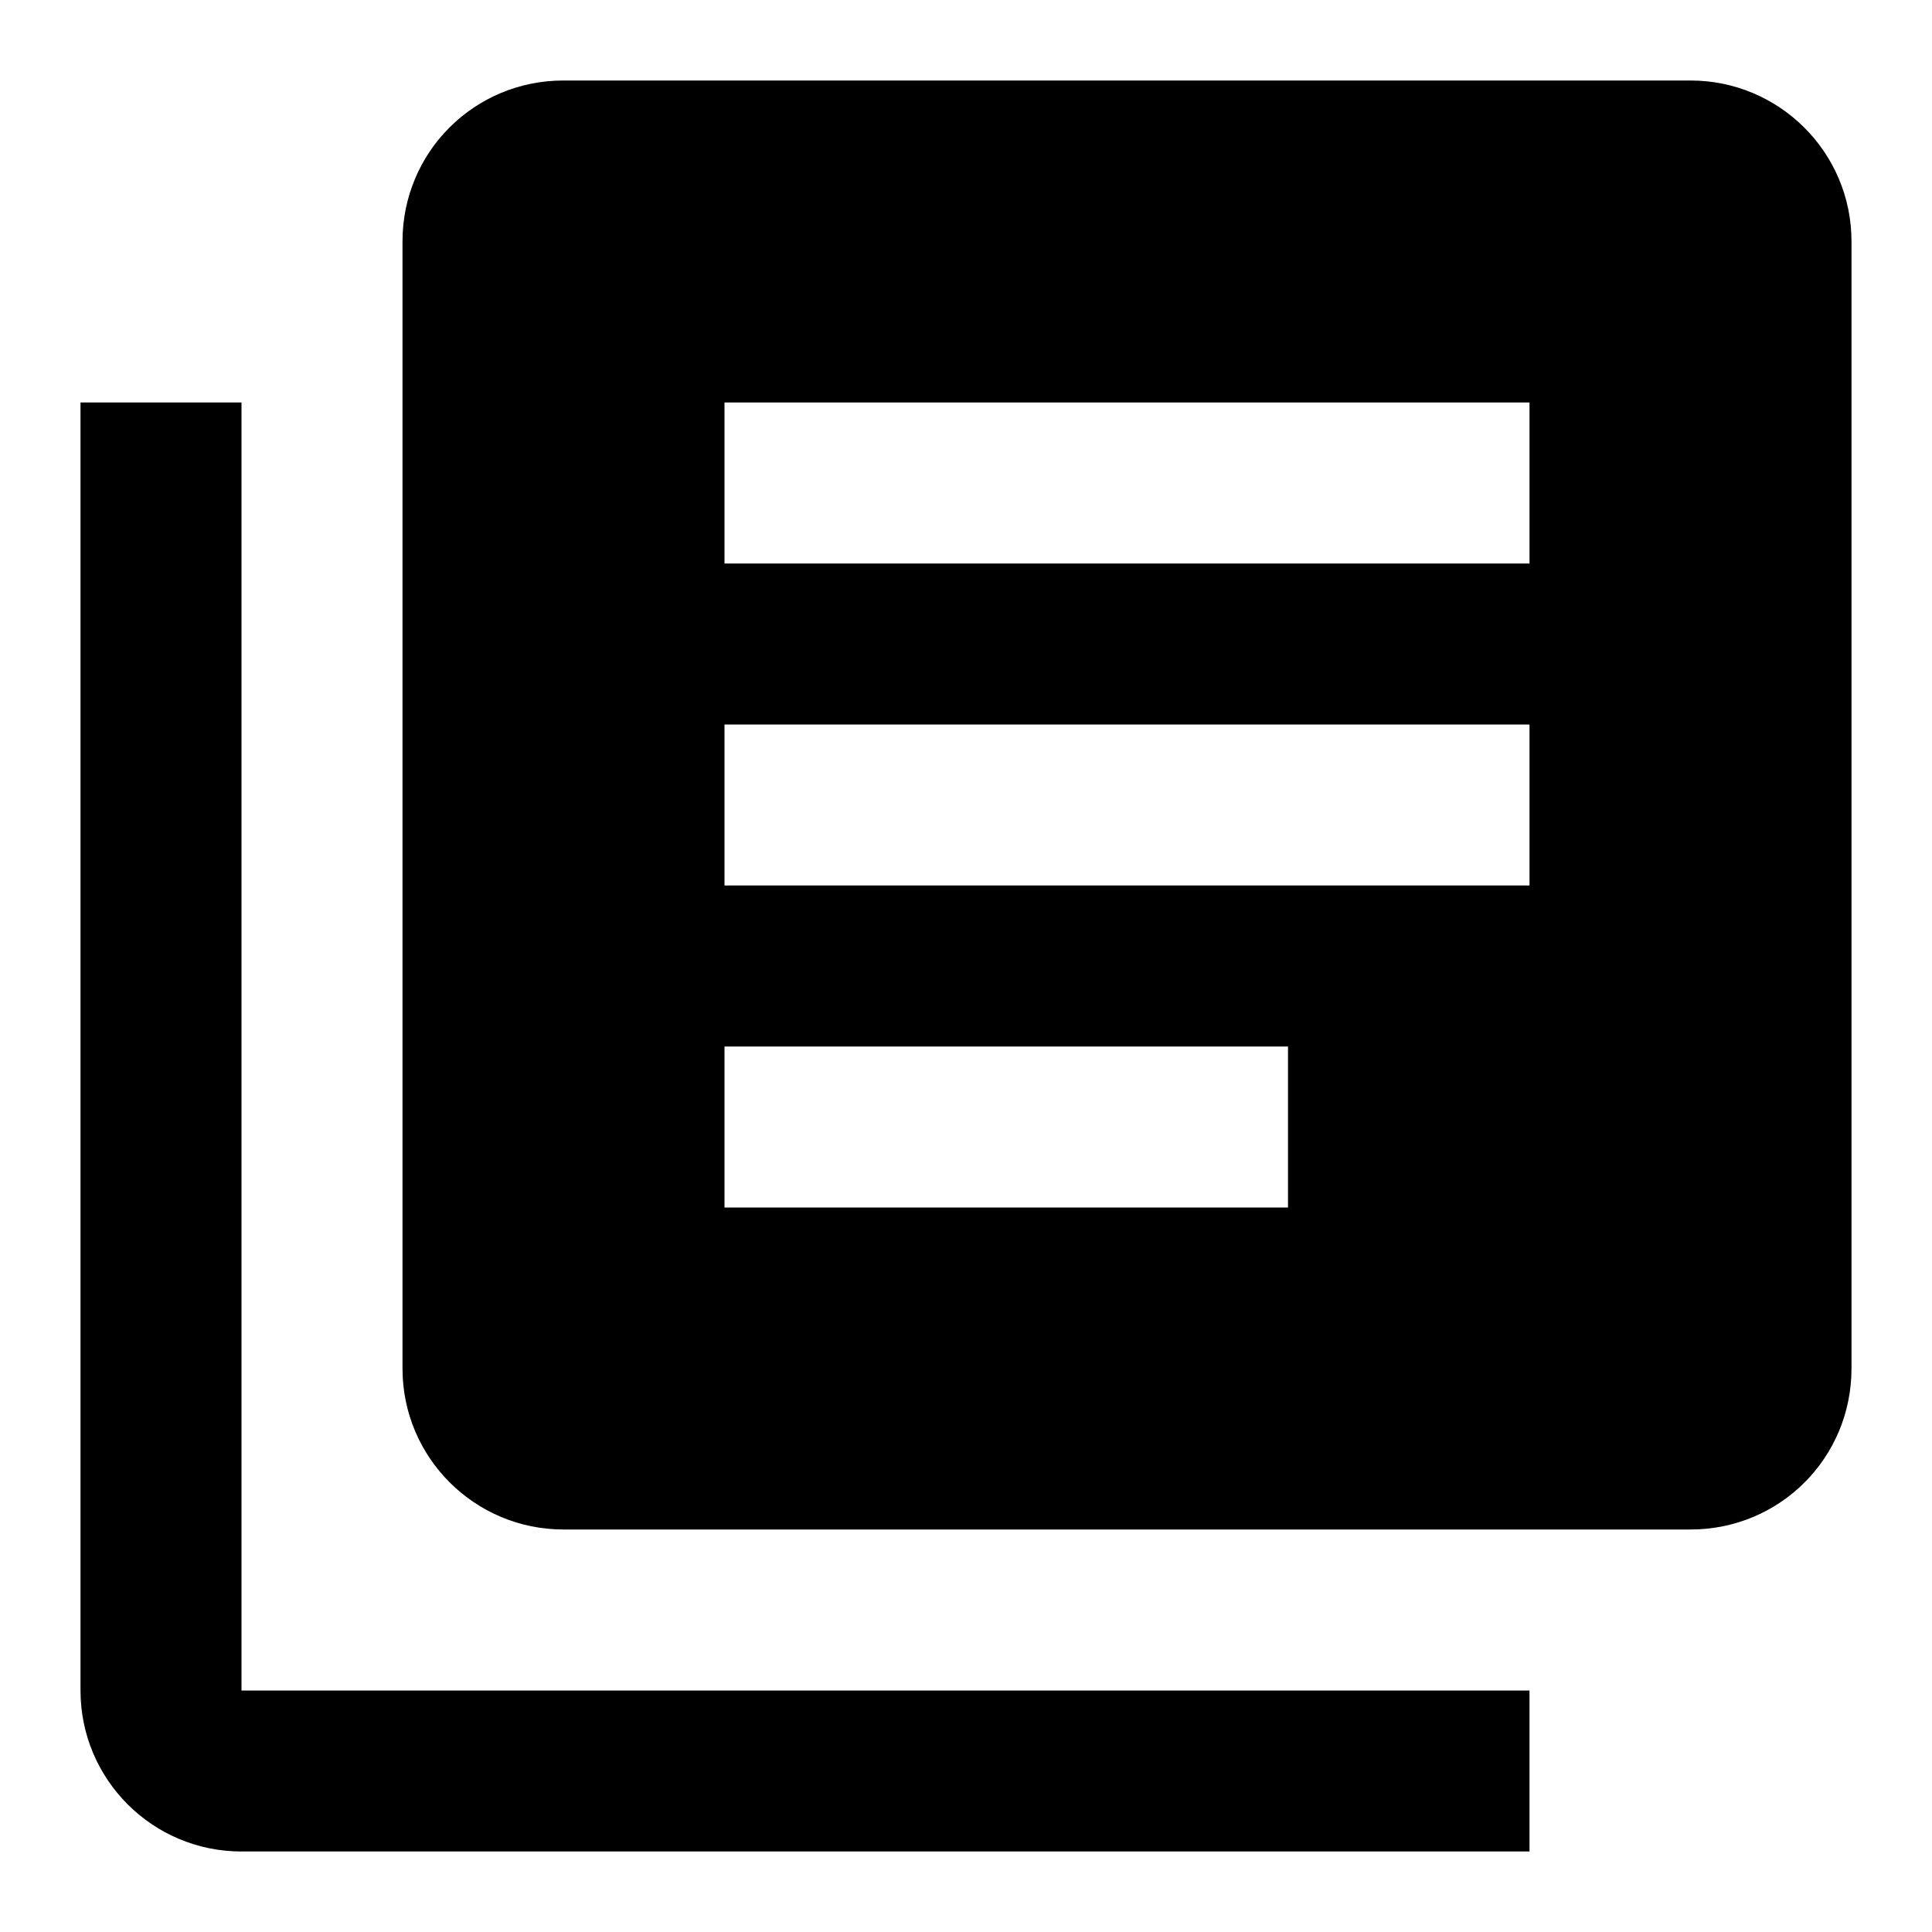
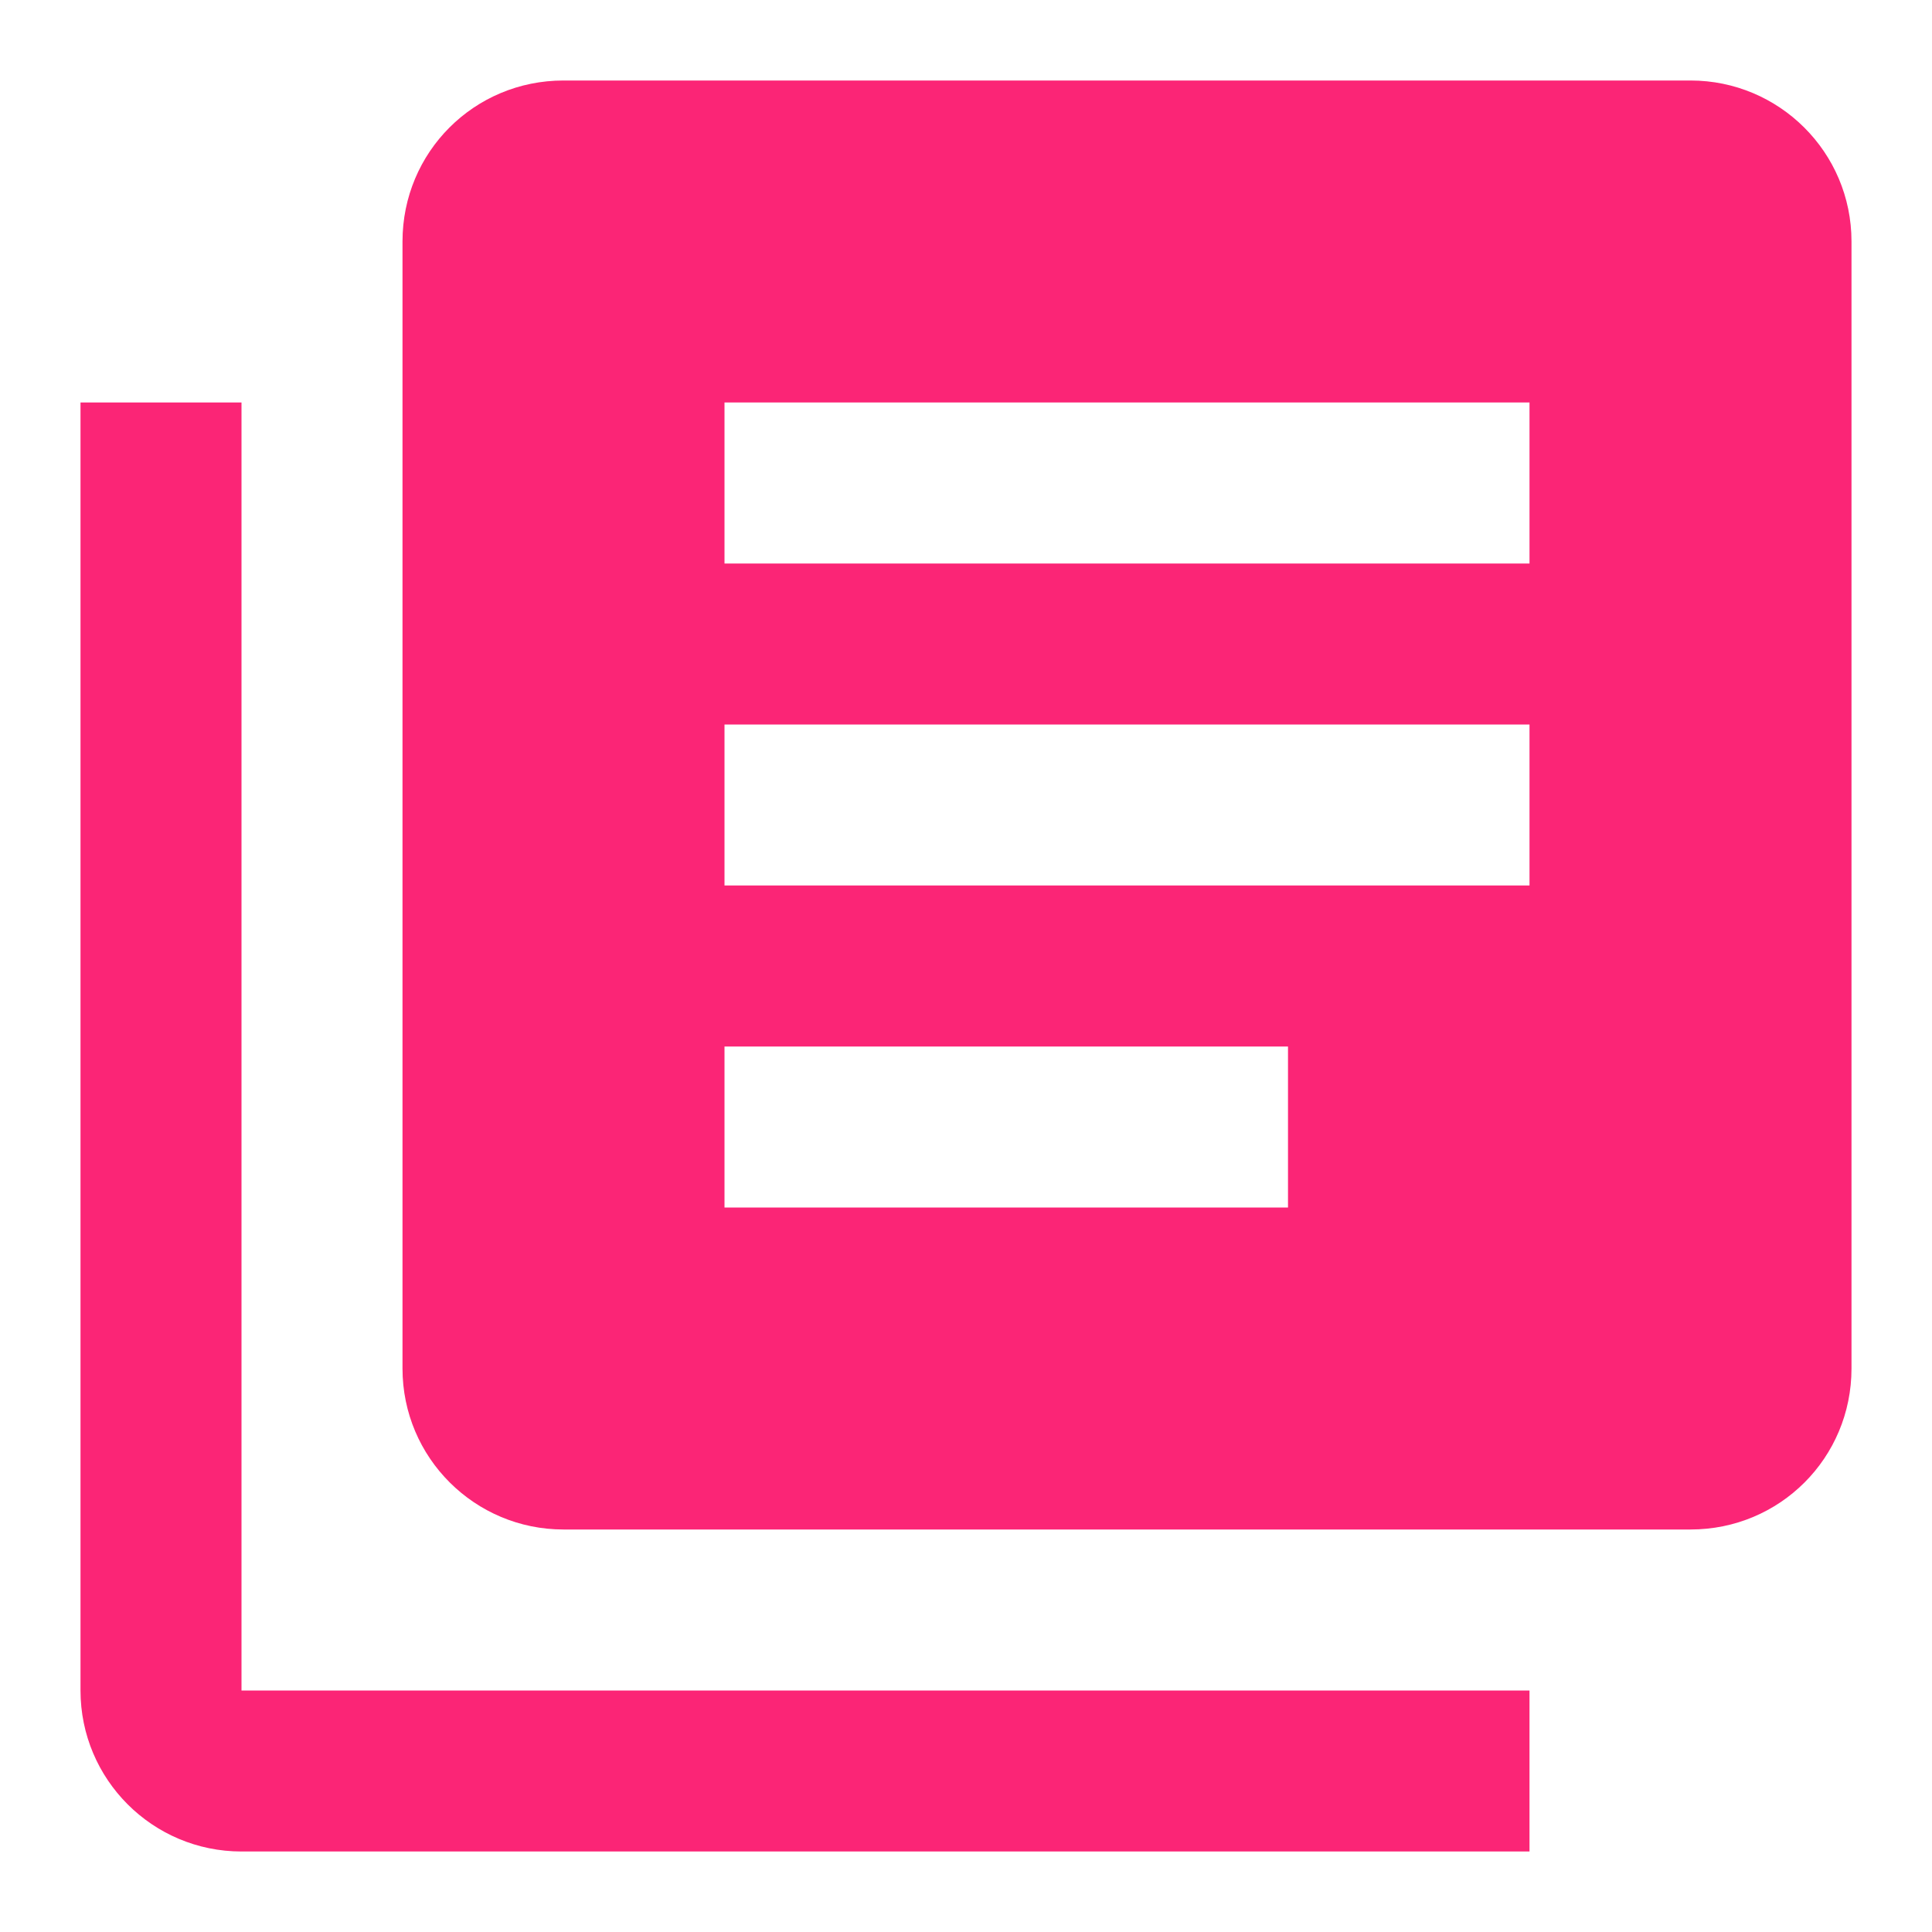
- <svg xmlns="http://www.w3.org/2000/svg" viewBox="0 0 24 24">
+ <svg xmlns="http://www.w3.org/2000/svg" fill="#FB2576" viewBox="0 0 24 24">
  <path d="M16,15H9V13H16M19,11H9V9H19M19,7H9V5H19M21,1H7C5.89,1 5,1.89 5,3V17C5,18.11 5.9,19 7,19H21C22.11,19 23,18.11 23,17V3C23,1.89 22.1,1 21,1M3,5V21H19V23H3A2,2 0 0,1 1,21V5H3Z" />
</svg>
